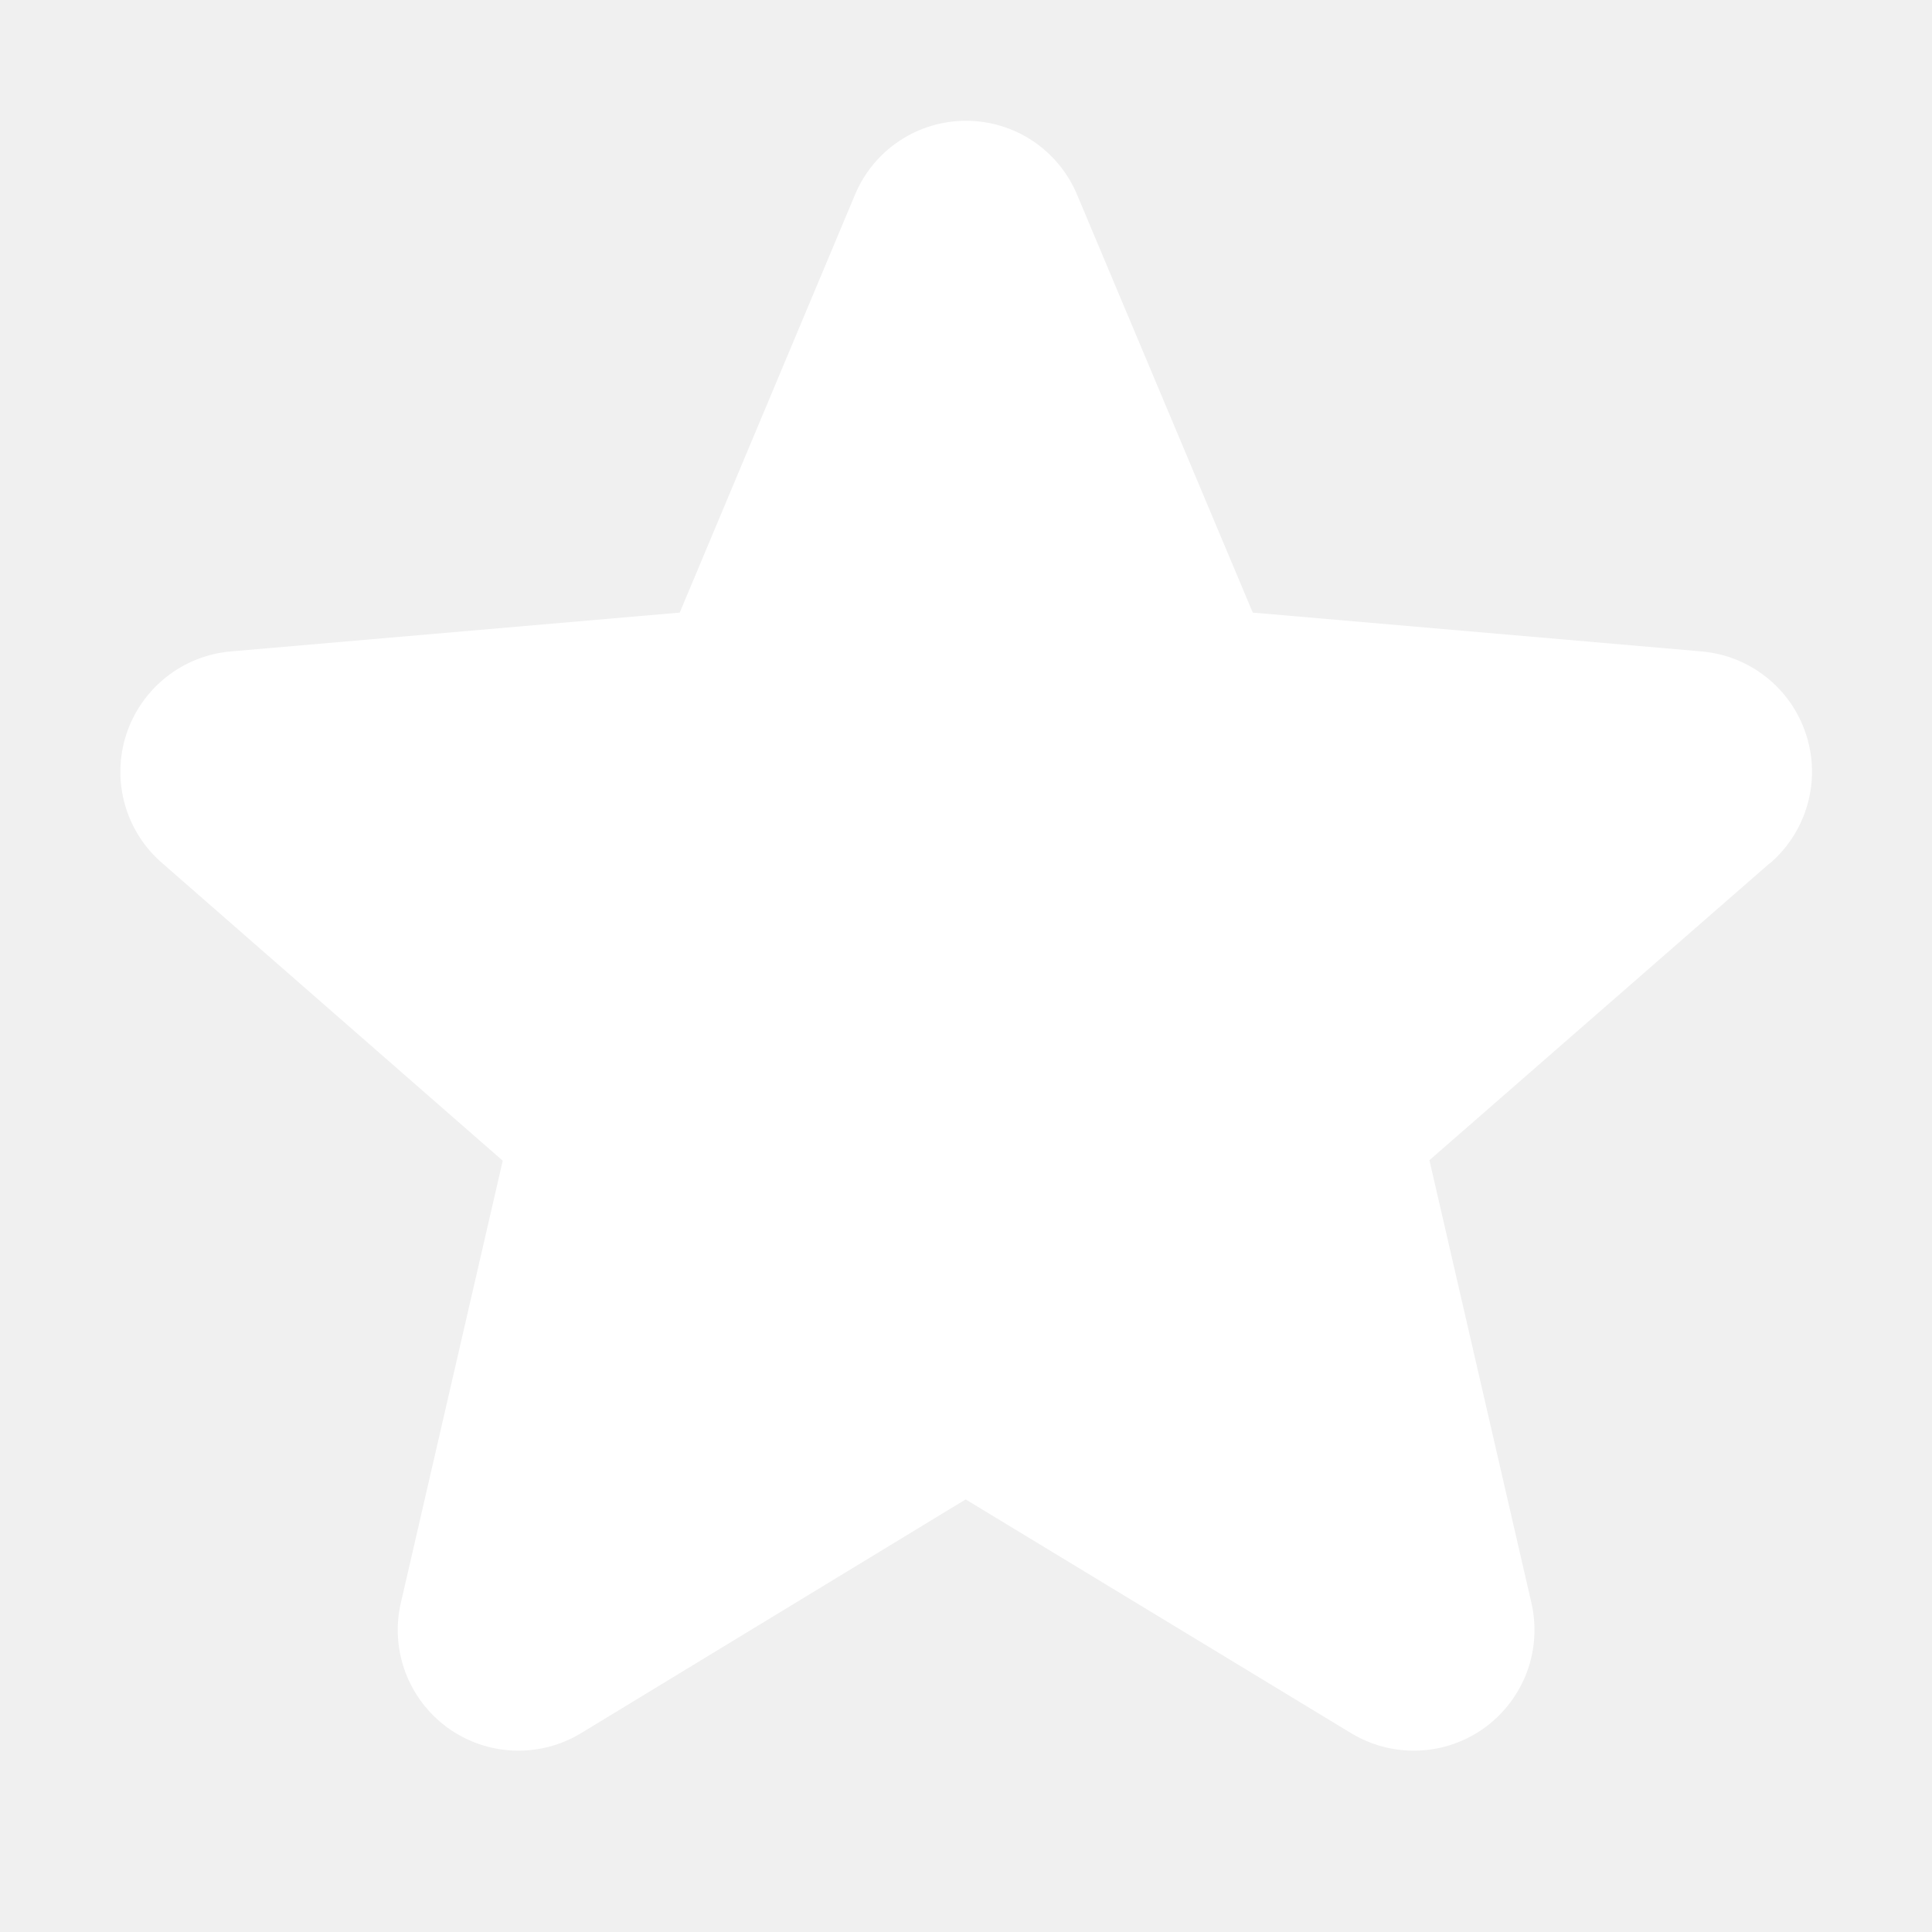
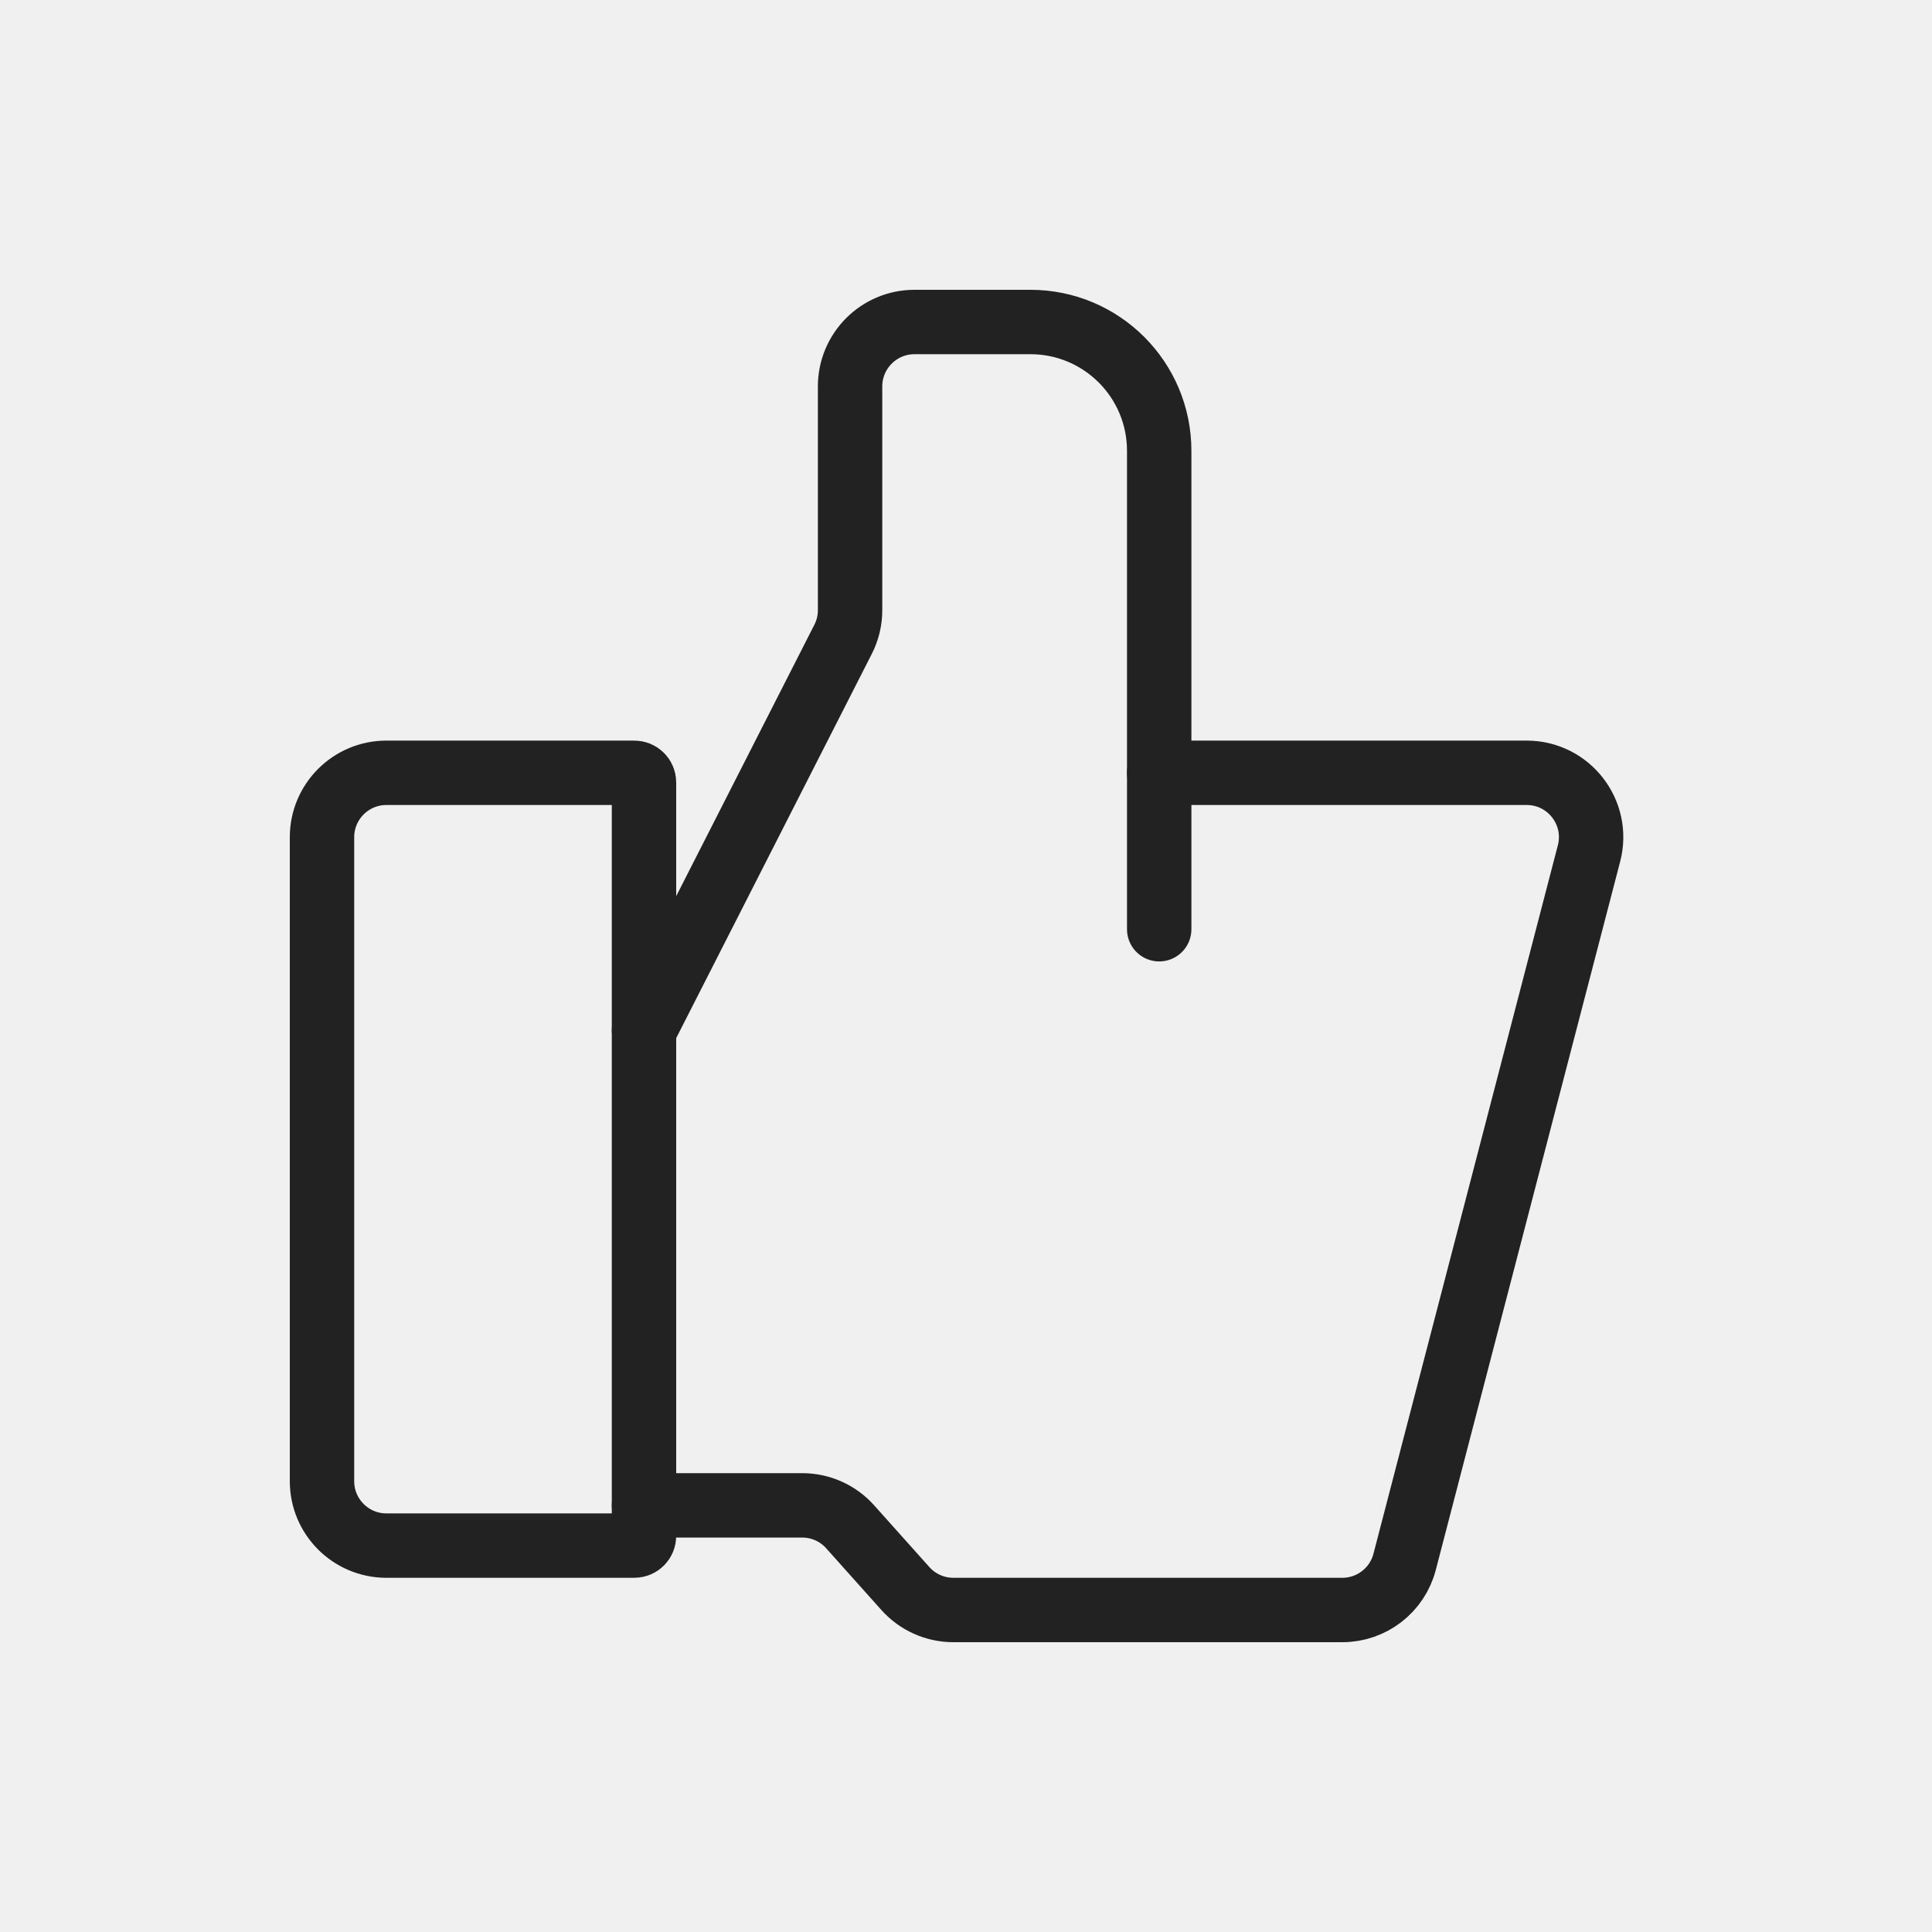
- <svg xmlns="http://www.w3.org/2000/svg" width="23" height="23" viewBox="0 0 23 23" fill="none">
-   <g id="ph:star-fill">
-     <path id="Vector" d="M21.069 10.276L17.017 13.812L18.23 19.077C18.294 19.353 18.276 19.641 18.178 19.905C18.079 20.17 17.904 20.4 17.676 20.567C17.447 20.733 17.175 20.828 16.893 20.84C16.61 20.852 16.331 20.781 16.088 20.635L11.496 17.85L6.914 20.635C6.672 20.781 6.393 20.852 6.11 20.84C5.828 20.828 5.556 20.733 5.327 20.567C5.098 20.4 4.924 20.17 4.825 19.905C4.727 19.641 4.708 19.353 4.773 19.077L5.985 13.818L1.932 10.276C1.717 10.091 1.562 9.847 1.486 9.575C1.41 9.302 1.416 9.013 1.503 8.744C1.591 8.475 1.756 8.237 1.978 8.061C2.199 7.885 2.468 7.779 2.75 7.755L8.092 7.293L10.178 2.319C10.287 2.058 10.47 1.835 10.706 1.678C10.941 1.521 11.217 1.438 11.5 1.438C11.783 1.438 12.059 1.521 12.295 1.678C12.53 1.835 12.714 2.058 12.823 2.319L14.914 7.293L20.255 7.755C20.537 7.779 20.805 7.885 21.027 8.061C21.249 8.237 21.414 8.475 21.501 8.744C21.589 9.013 21.595 9.302 21.518 9.575C21.442 9.847 21.287 10.091 21.073 10.276H21.069Z" fill="white" />
-   </g>
+ <svg xmlns="http://www.w3.org/2000/svg" width="30" height="30" viewBox="0 0 30 30" fill="none">
+   <path d="M9.85 24H6C5.448 24 5 23.552 5 23V13C5 12.448 5.448 12 6 12H9.85C9.933 12 10 12.067 10 12.15V23.85C10 23.933 9.933 24 9.85 24Z" stroke="#222222" stroke-linecap="round" />
+   <path d="M10 16L13.091 9.928C13.163 9.788 13.2 9.632 13.2 9.474V6C13.2 5.448 13.648 5 14.2 5H16C17.105 5 18 5.895 18 7V14.429" stroke="#222222" stroke-linecap="round" />
+   <path d="M18 12H23.706C24.361 12 24.839 12.618 24.674 13.252L21.811 24.252C21.697 24.692 21.299 25 20.844 25H14.804C14.519 25 14.248 24.879 14.058 24.666L13.202 23.709C13.013 23.496 12.741 23.375 12.457 23.375H10" stroke="#222222" stroke-linecap="round" />
</svg>
